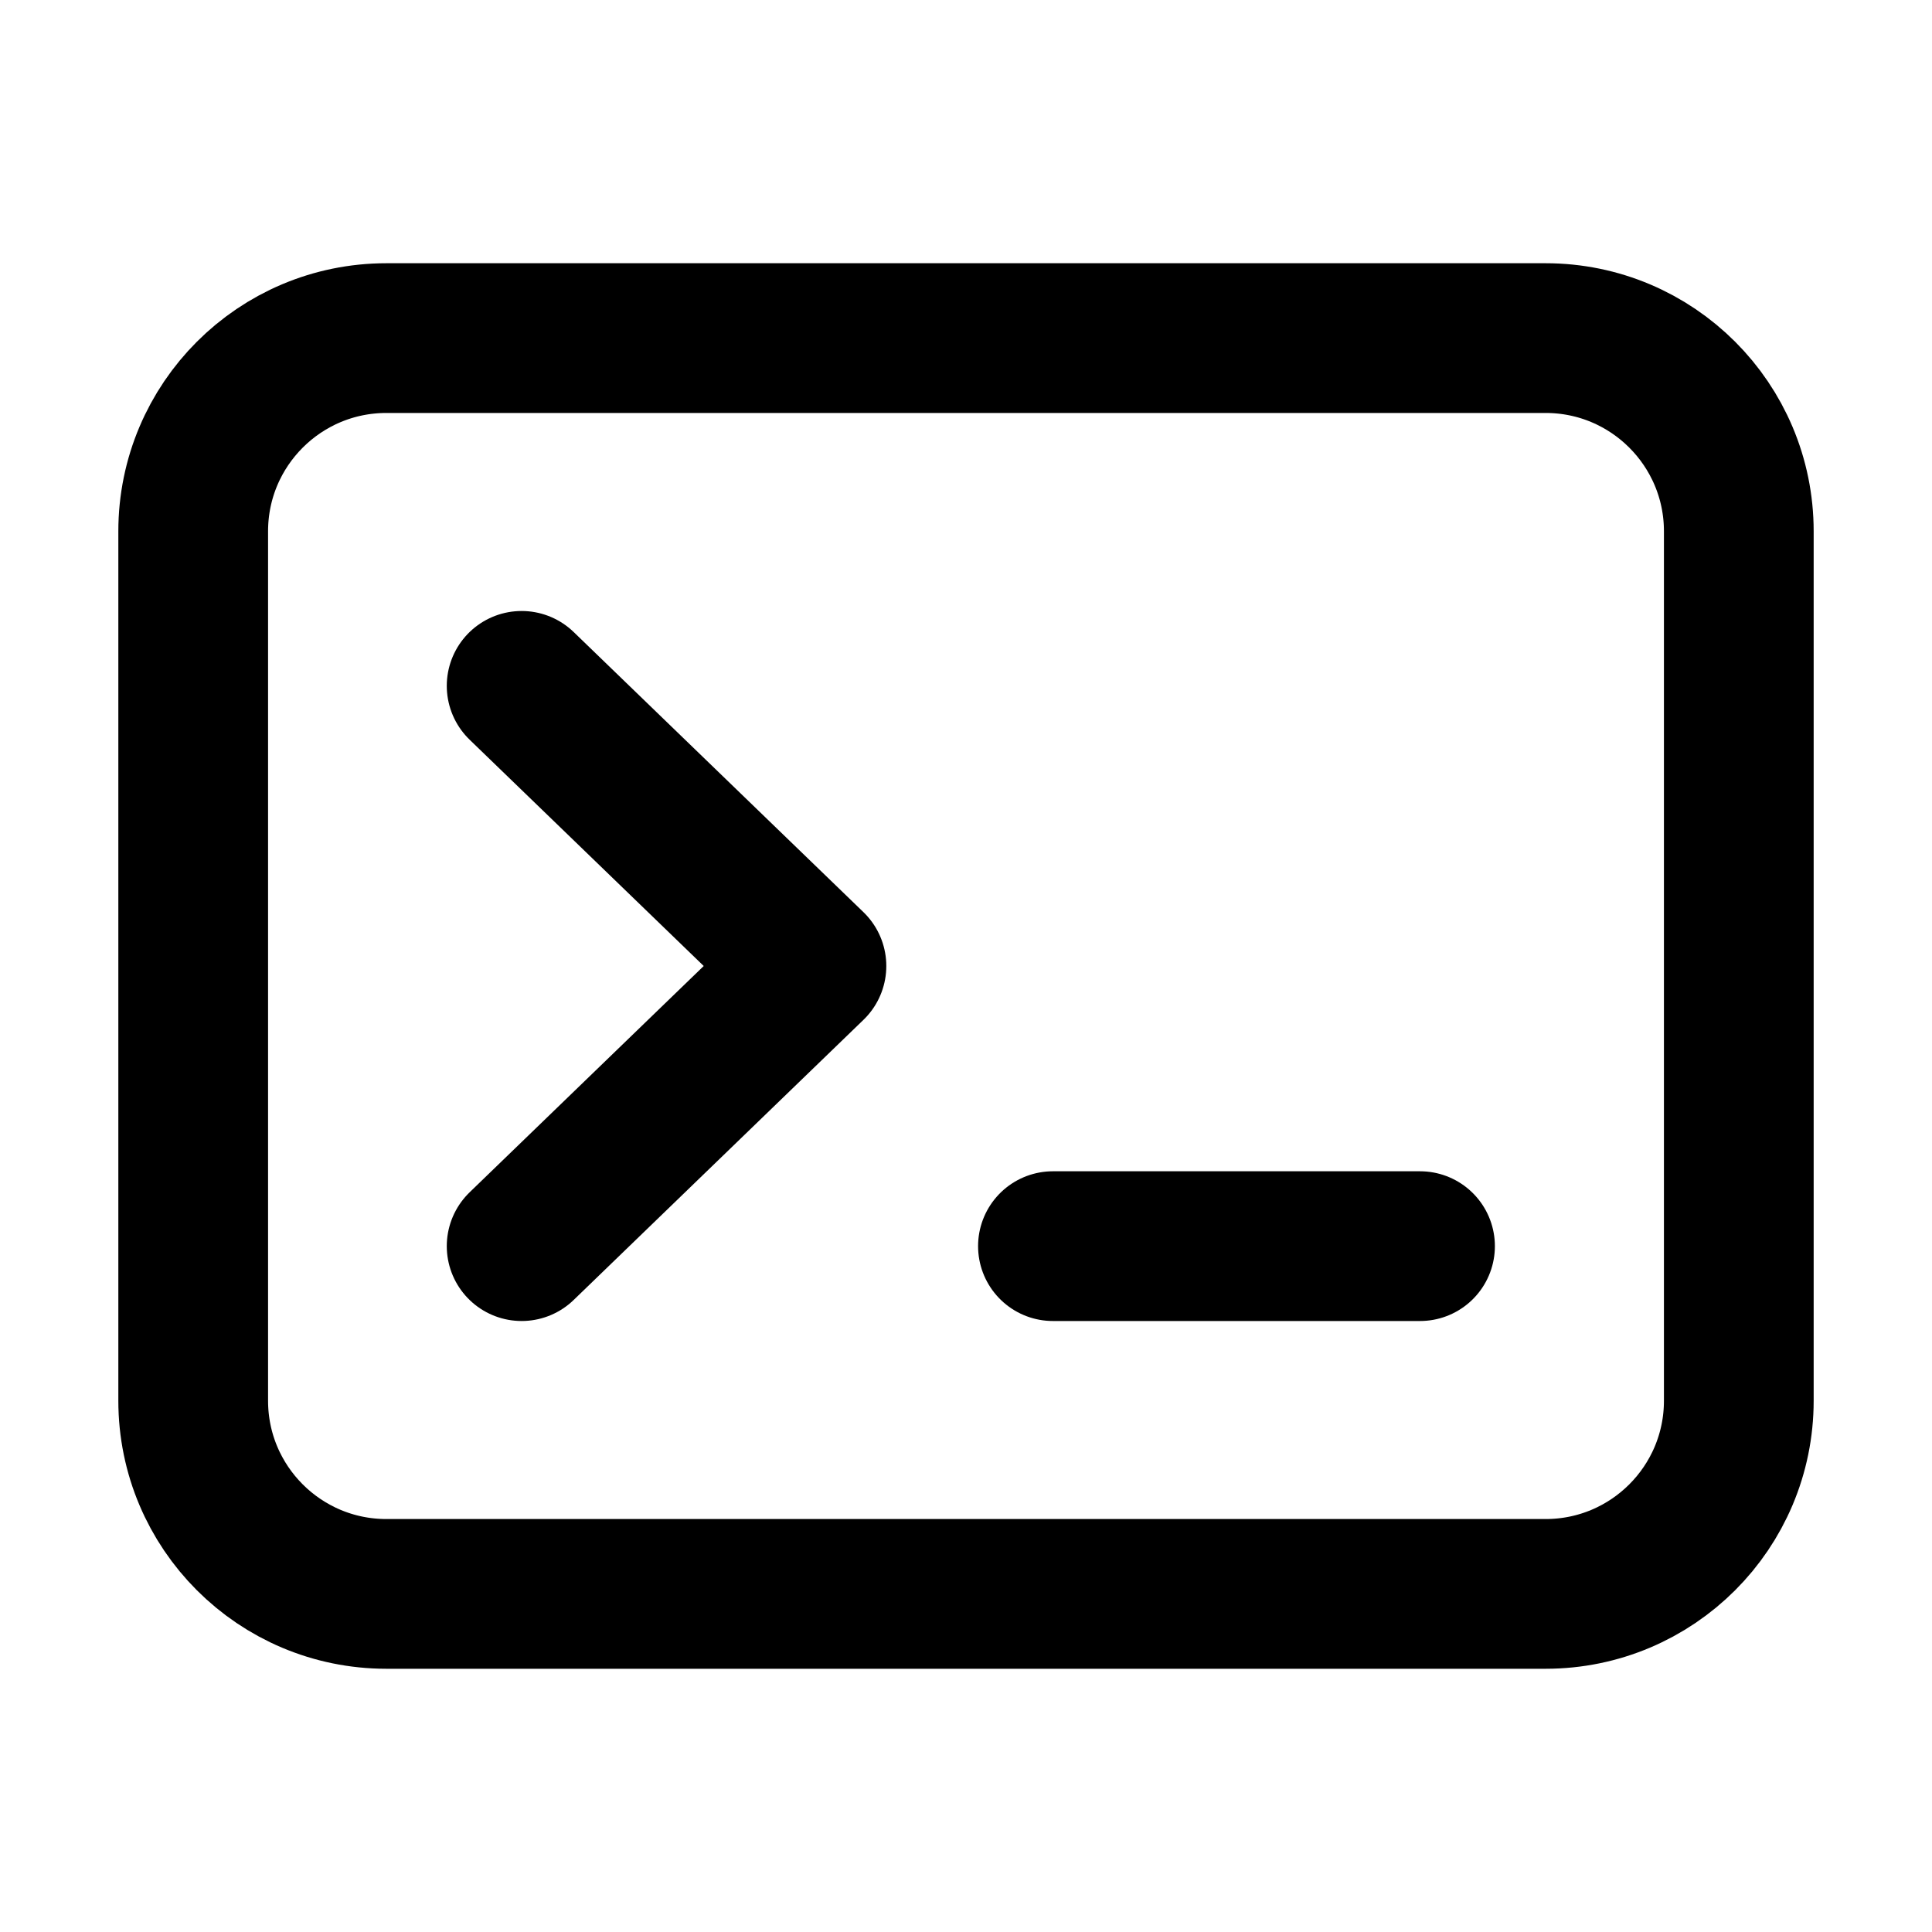
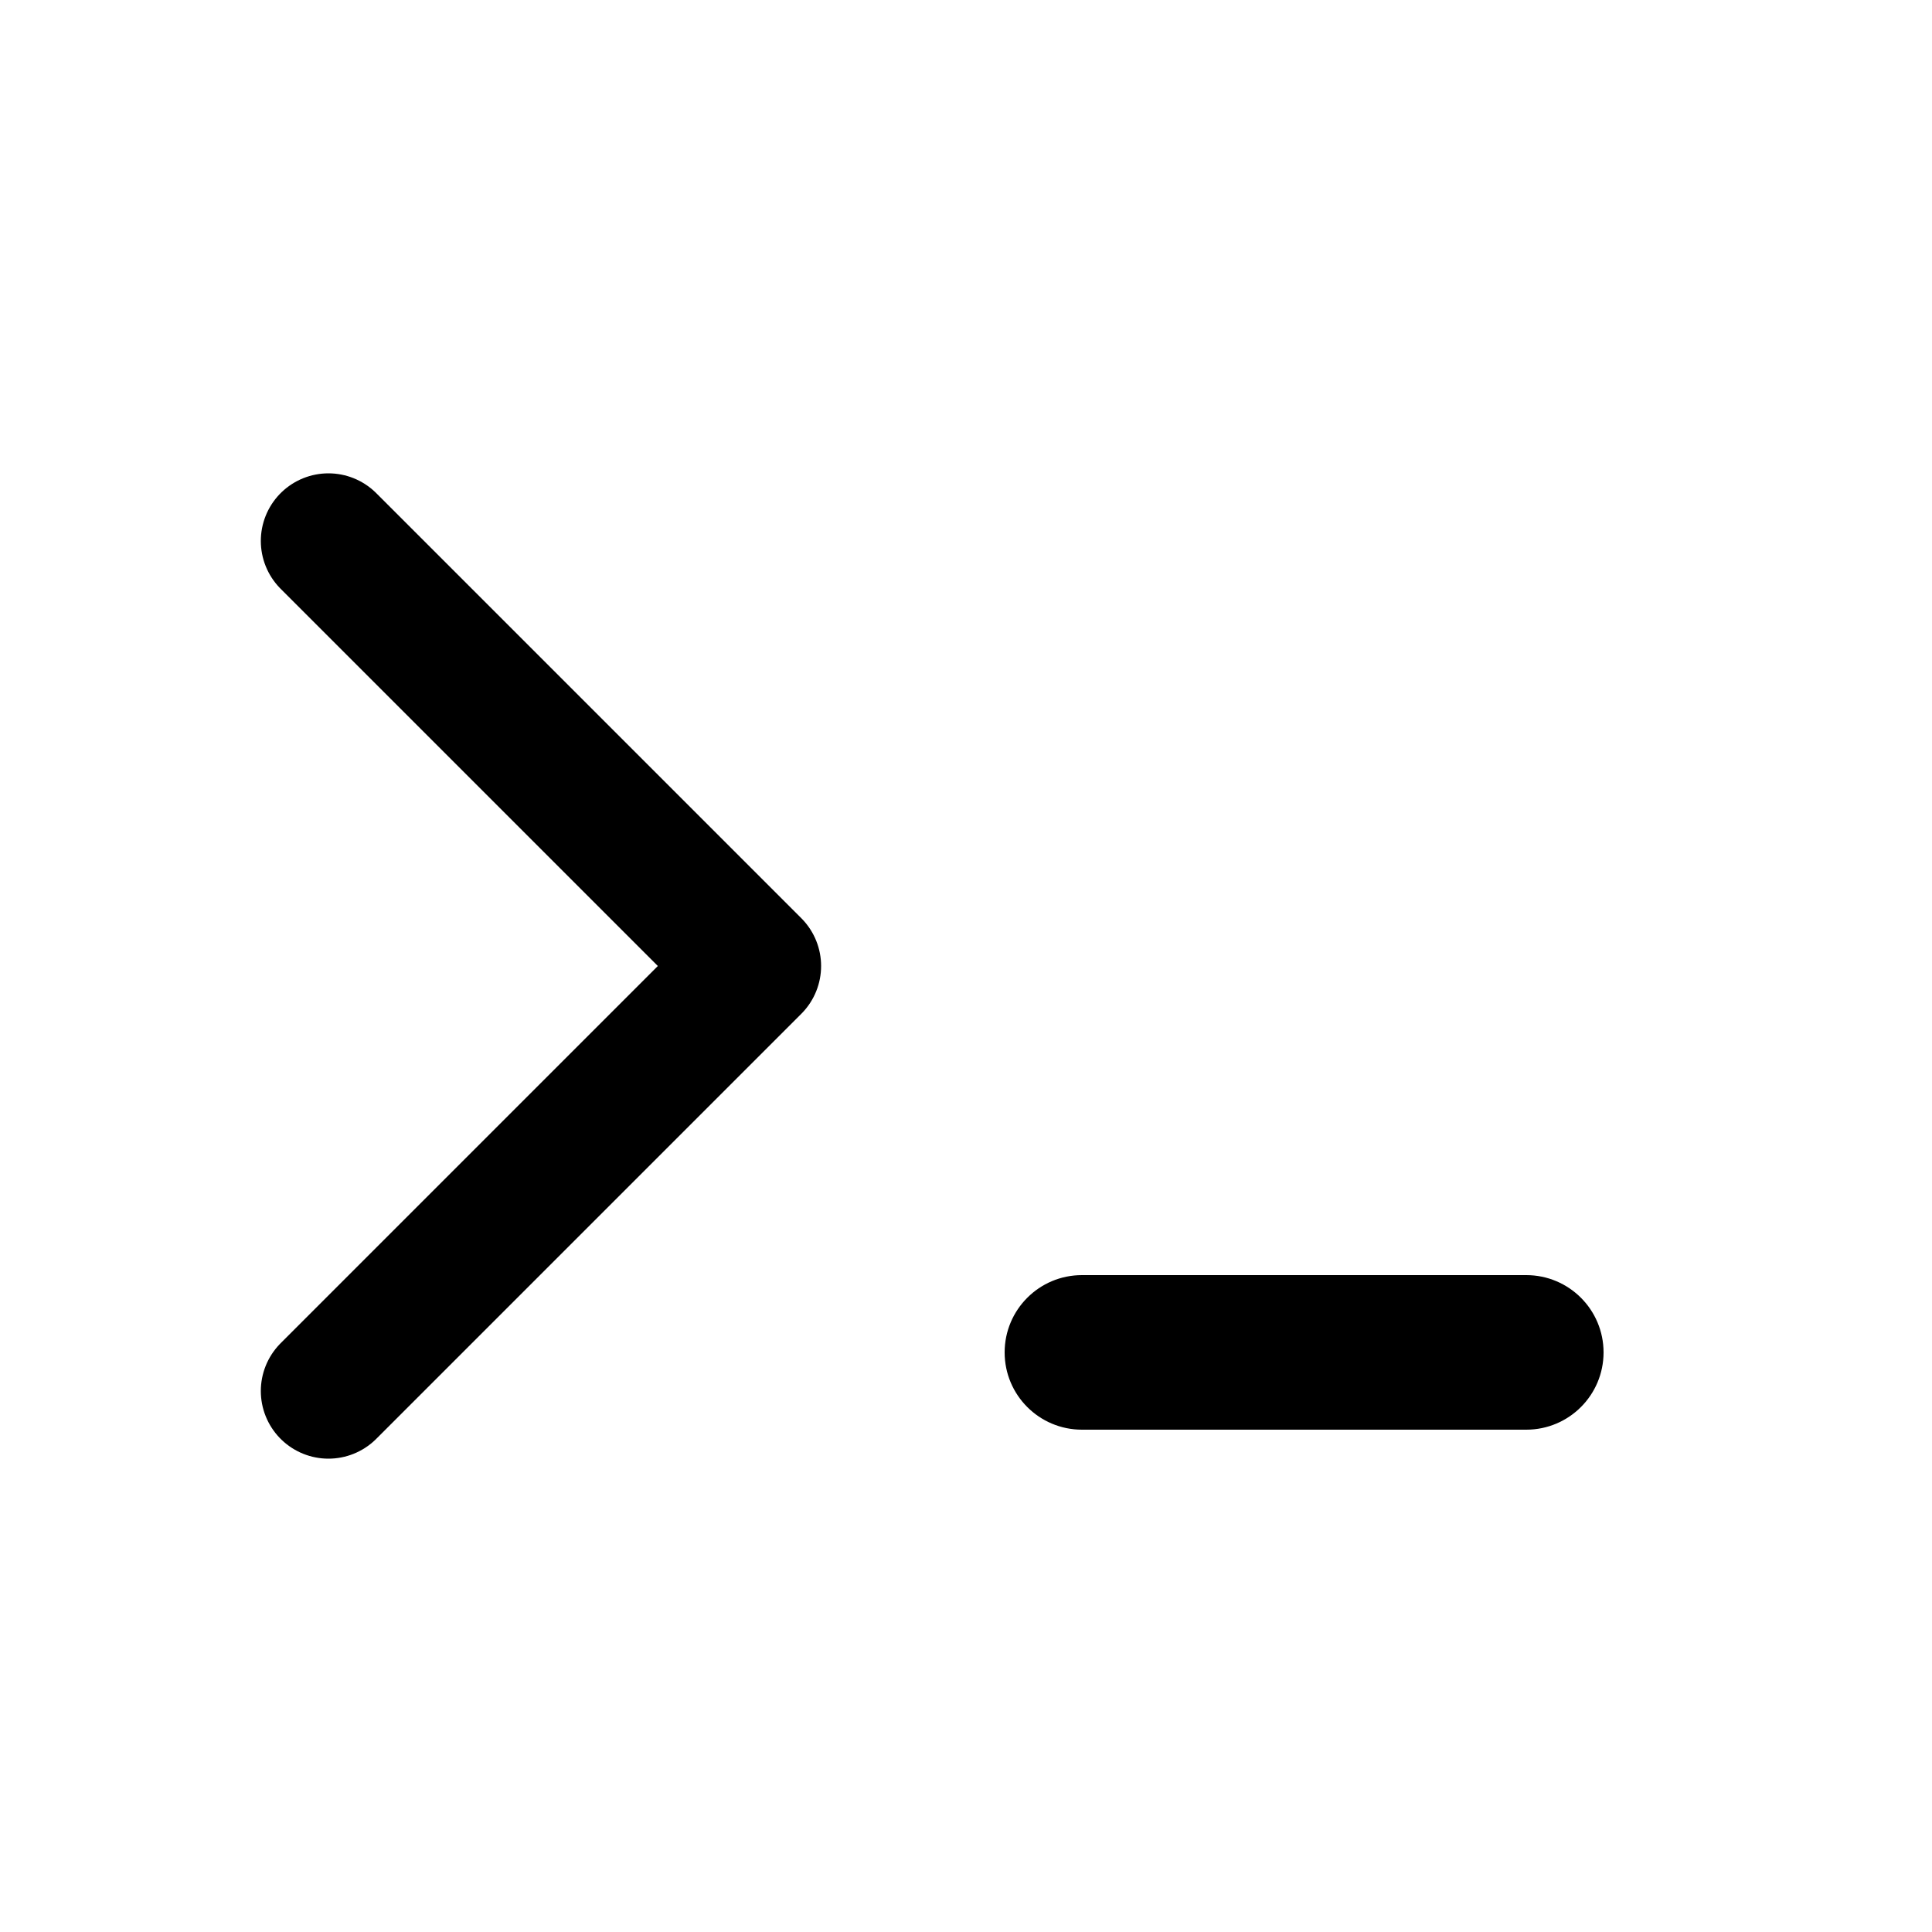
- <svg xmlns="http://www.w3.org/2000/svg" viewBox="0 0 20 20" fill="none" stroke="currentColor" stroke-width="1.55" stroke-linecap="round" stroke-linejoin="round">
-   <rect x="2" y="3.5" width="16" height="13" rx="2" />
-   <path d="m5.4 7.1 3 2.9-3 2.9M10.9 12.9h3.8" />
+ <svg xmlns="http://www.w3.org/2000/svg" width="20" height="20" viewBox="0 0 20 20" fill="none">
+   <path d="M3.4 5.6 7.8 10l-4.4 4.4" stroke="black" stroke-width="1.4" stroke-linecap="round" stroke-linejoin="round" />
+   <rect x="10.4" y="13.2" width="6.2" height="1.6" rx="0.8" fill="black" />
</svg>
